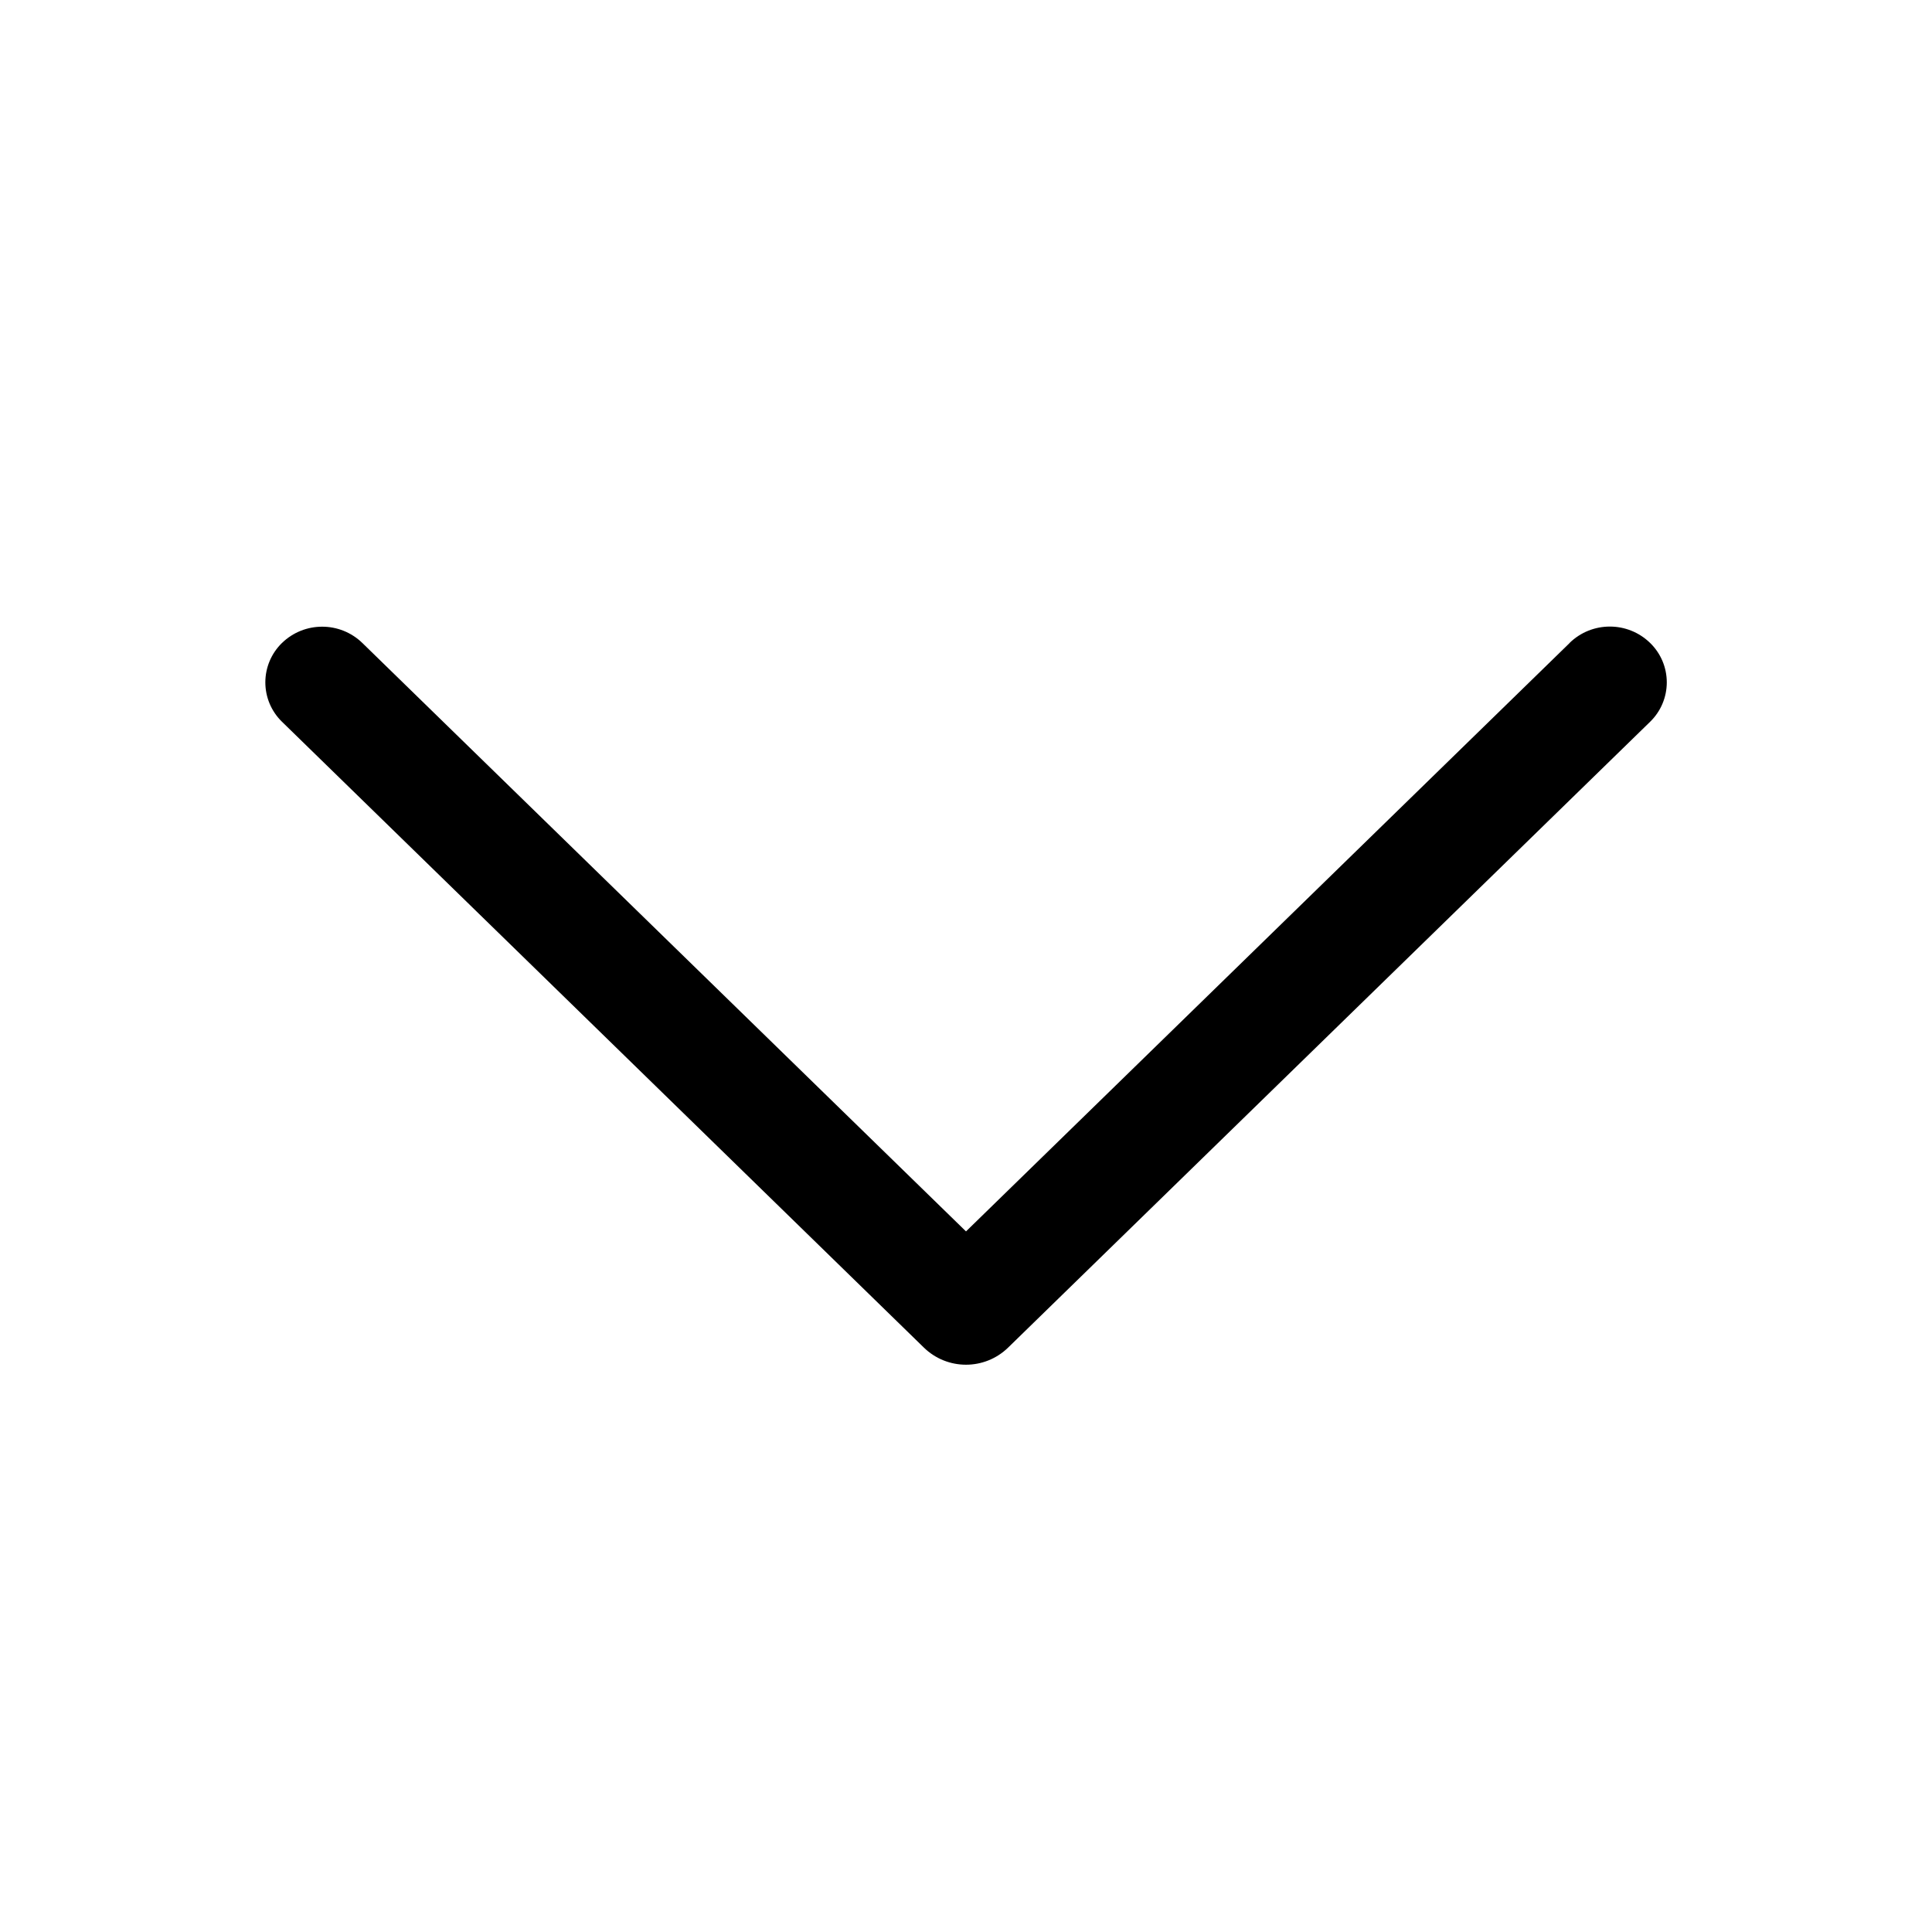
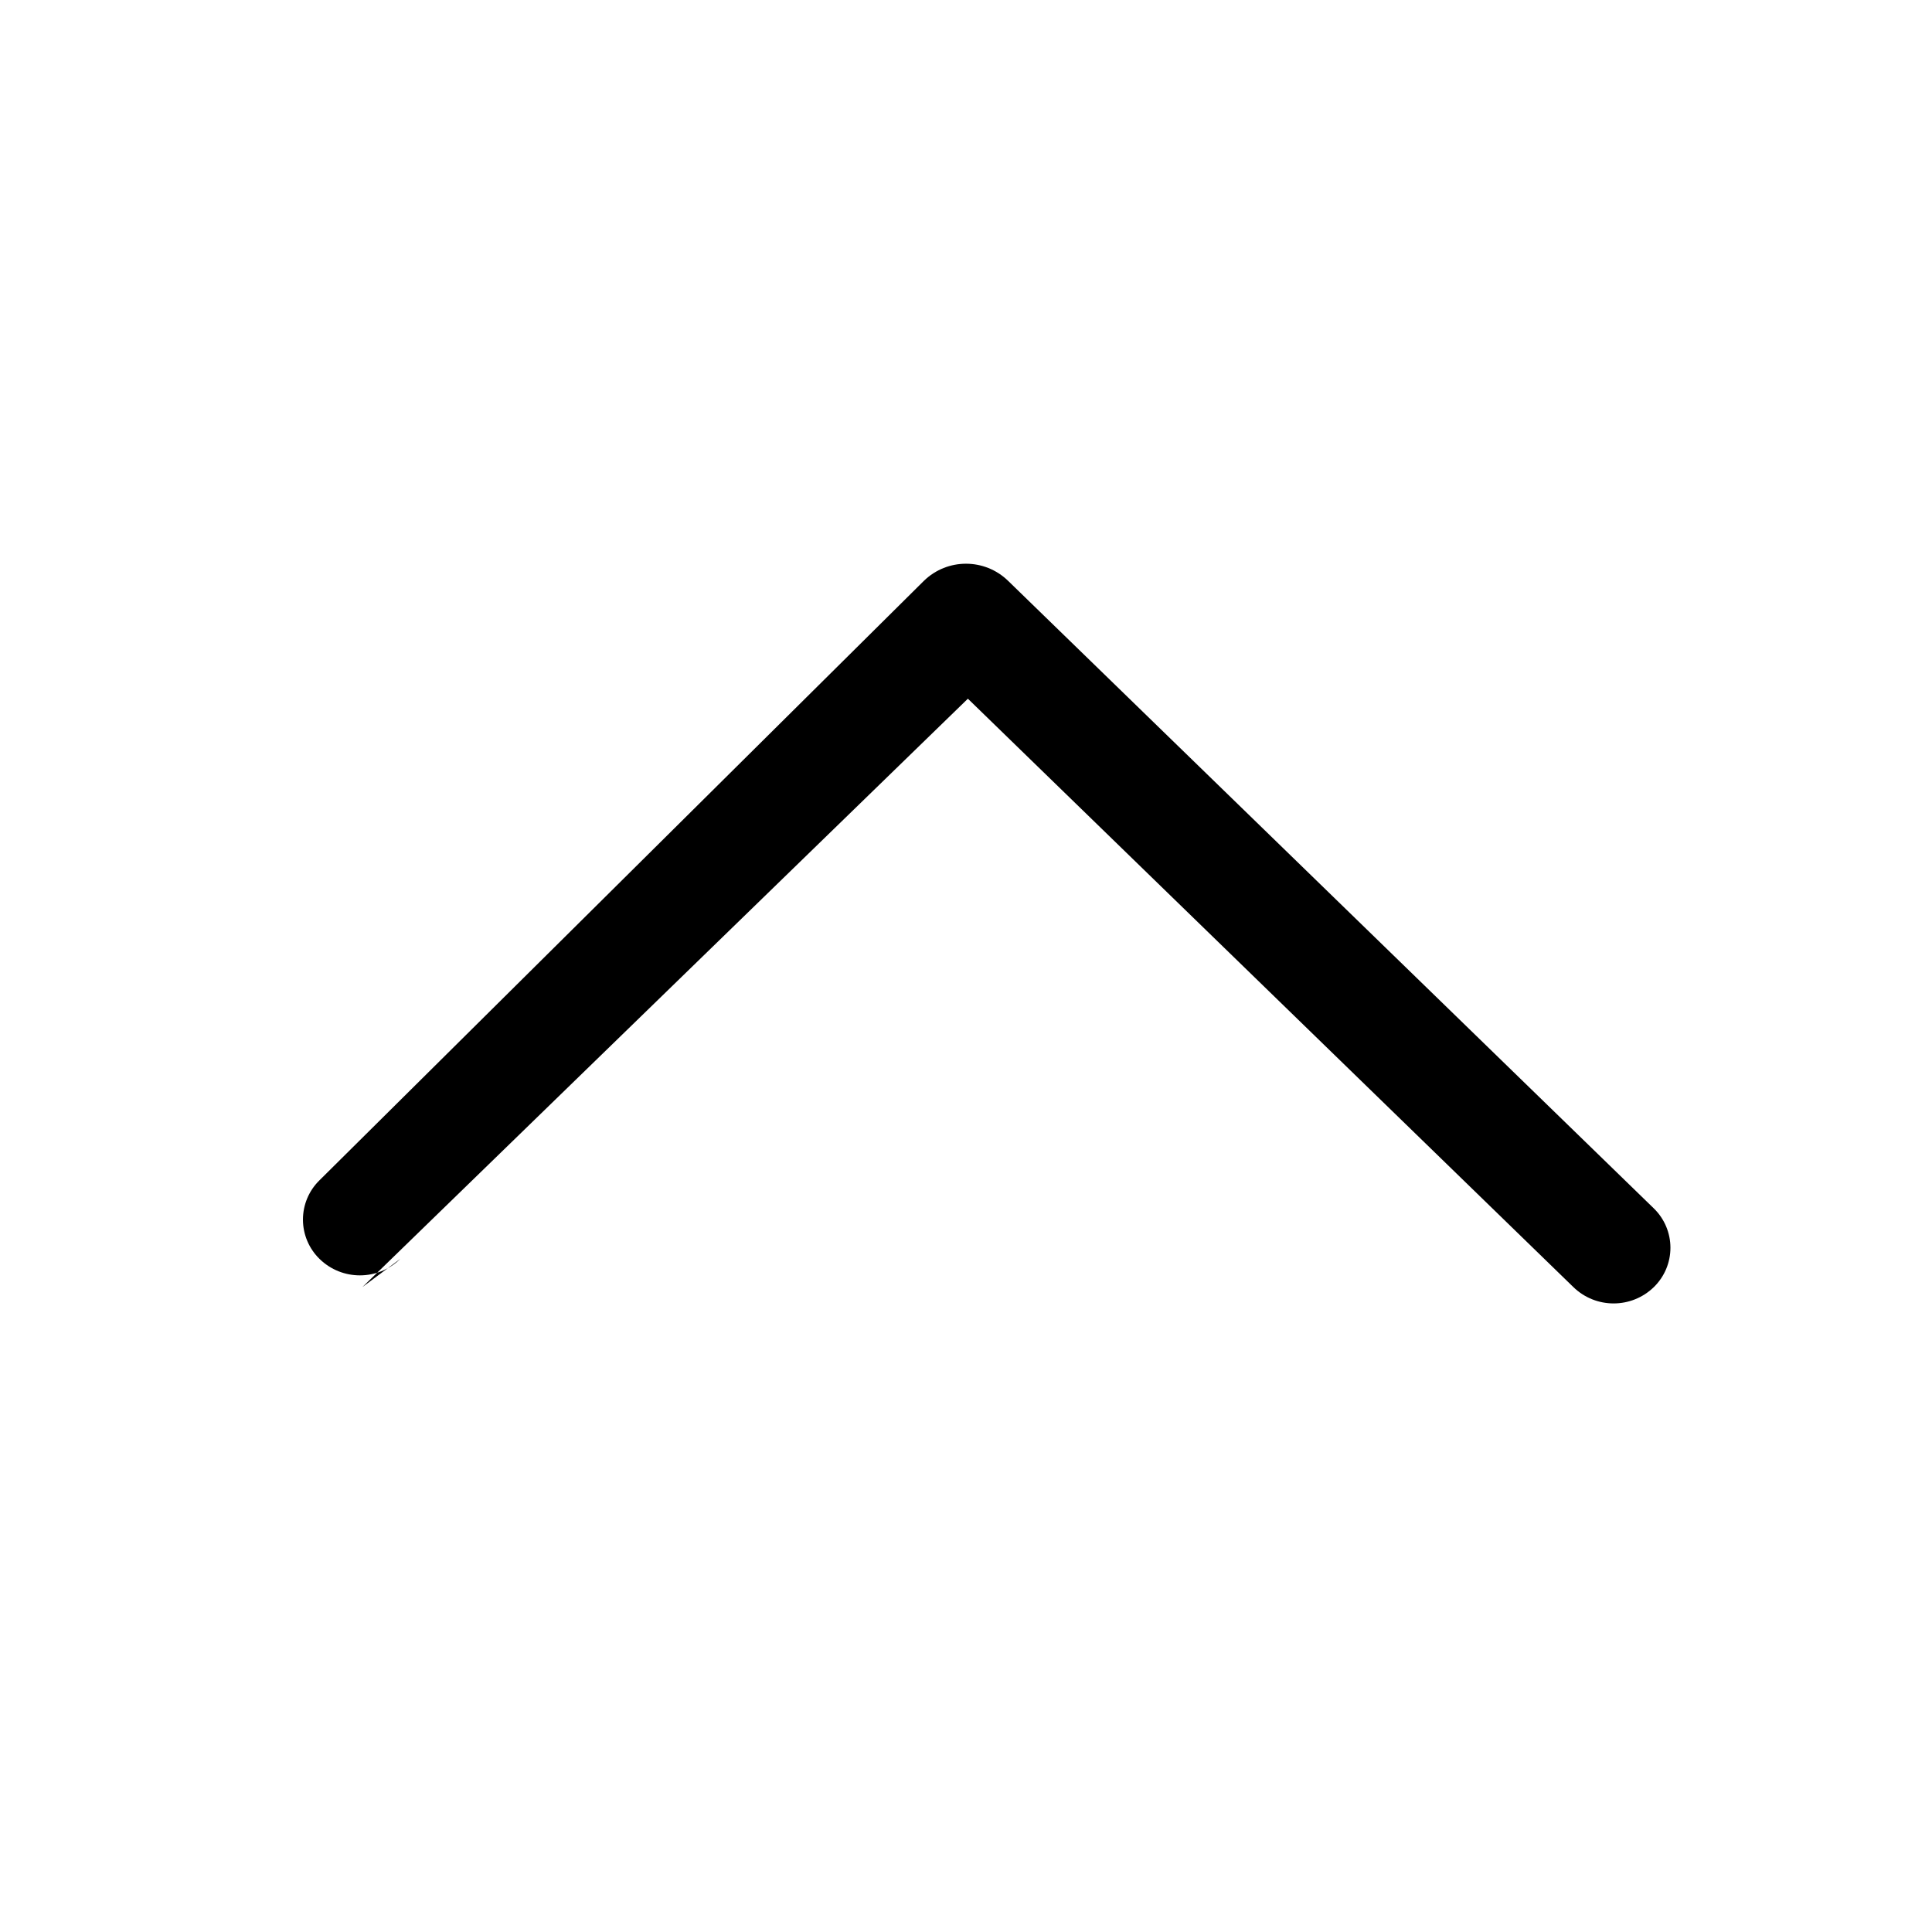
<svg xmlns="http://www.w3.org/2000/svg" viewBox="0 0 1024 1024">
-   <path fill="currentColor" d="M831.872 340.864 512 652.672 192.128 340.864a30.592 30.592 0 0 0-42.752 0 29.12 29.12 0 0 0 0 41.6L489.664 714.24a32 32 0 0 0 44.672 0l340.288-331.712a29.12 29.12 0 0 0 0-41.728 30.592 30.592 0 0 0-42.752 0z">
+   <path fill="currentColor" d="M192.128 682.136l320.872-311.808 320.872 311.808a30.592 30.592 0 0 0 42.752 0 29.12 29.12 0 0 0 0-41.6L534.336 307.872a32 32 0 0 0-44.672 0L169.376 625.536a29.12 29.12 0 0 0 0 41.728 30.592 30.592 0 0 0 42.752 0z">
    </path>
</svg>
